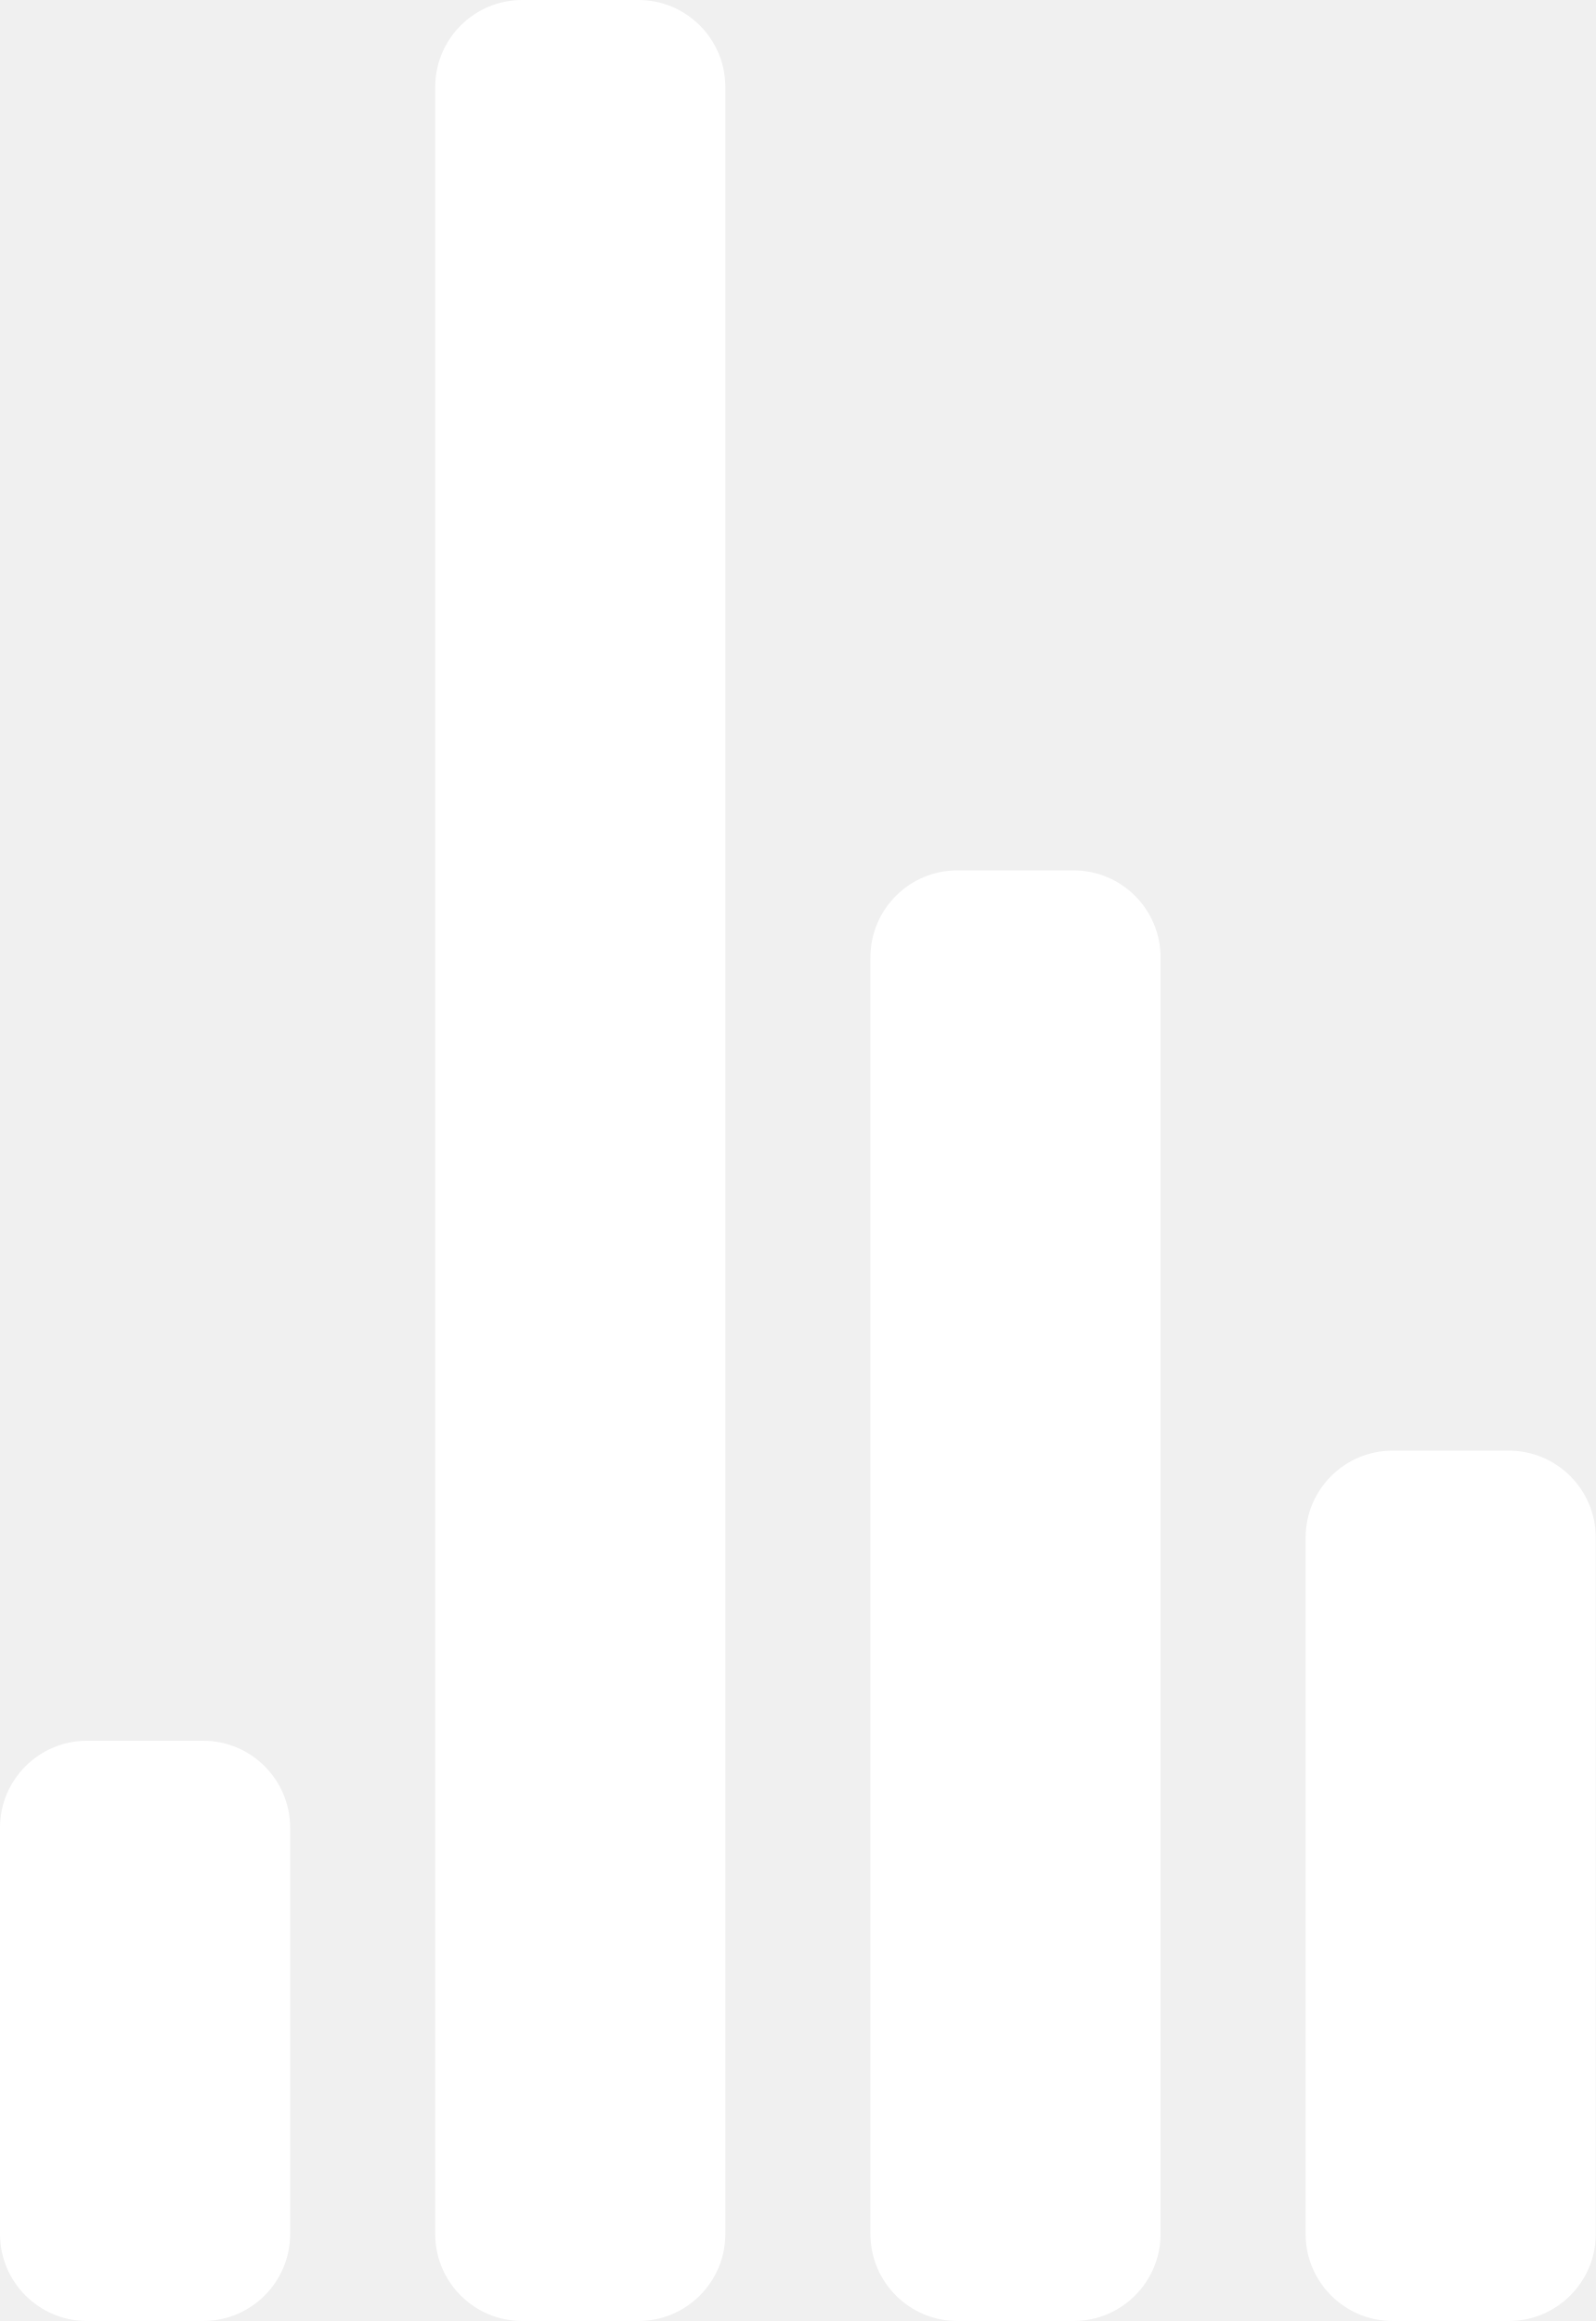
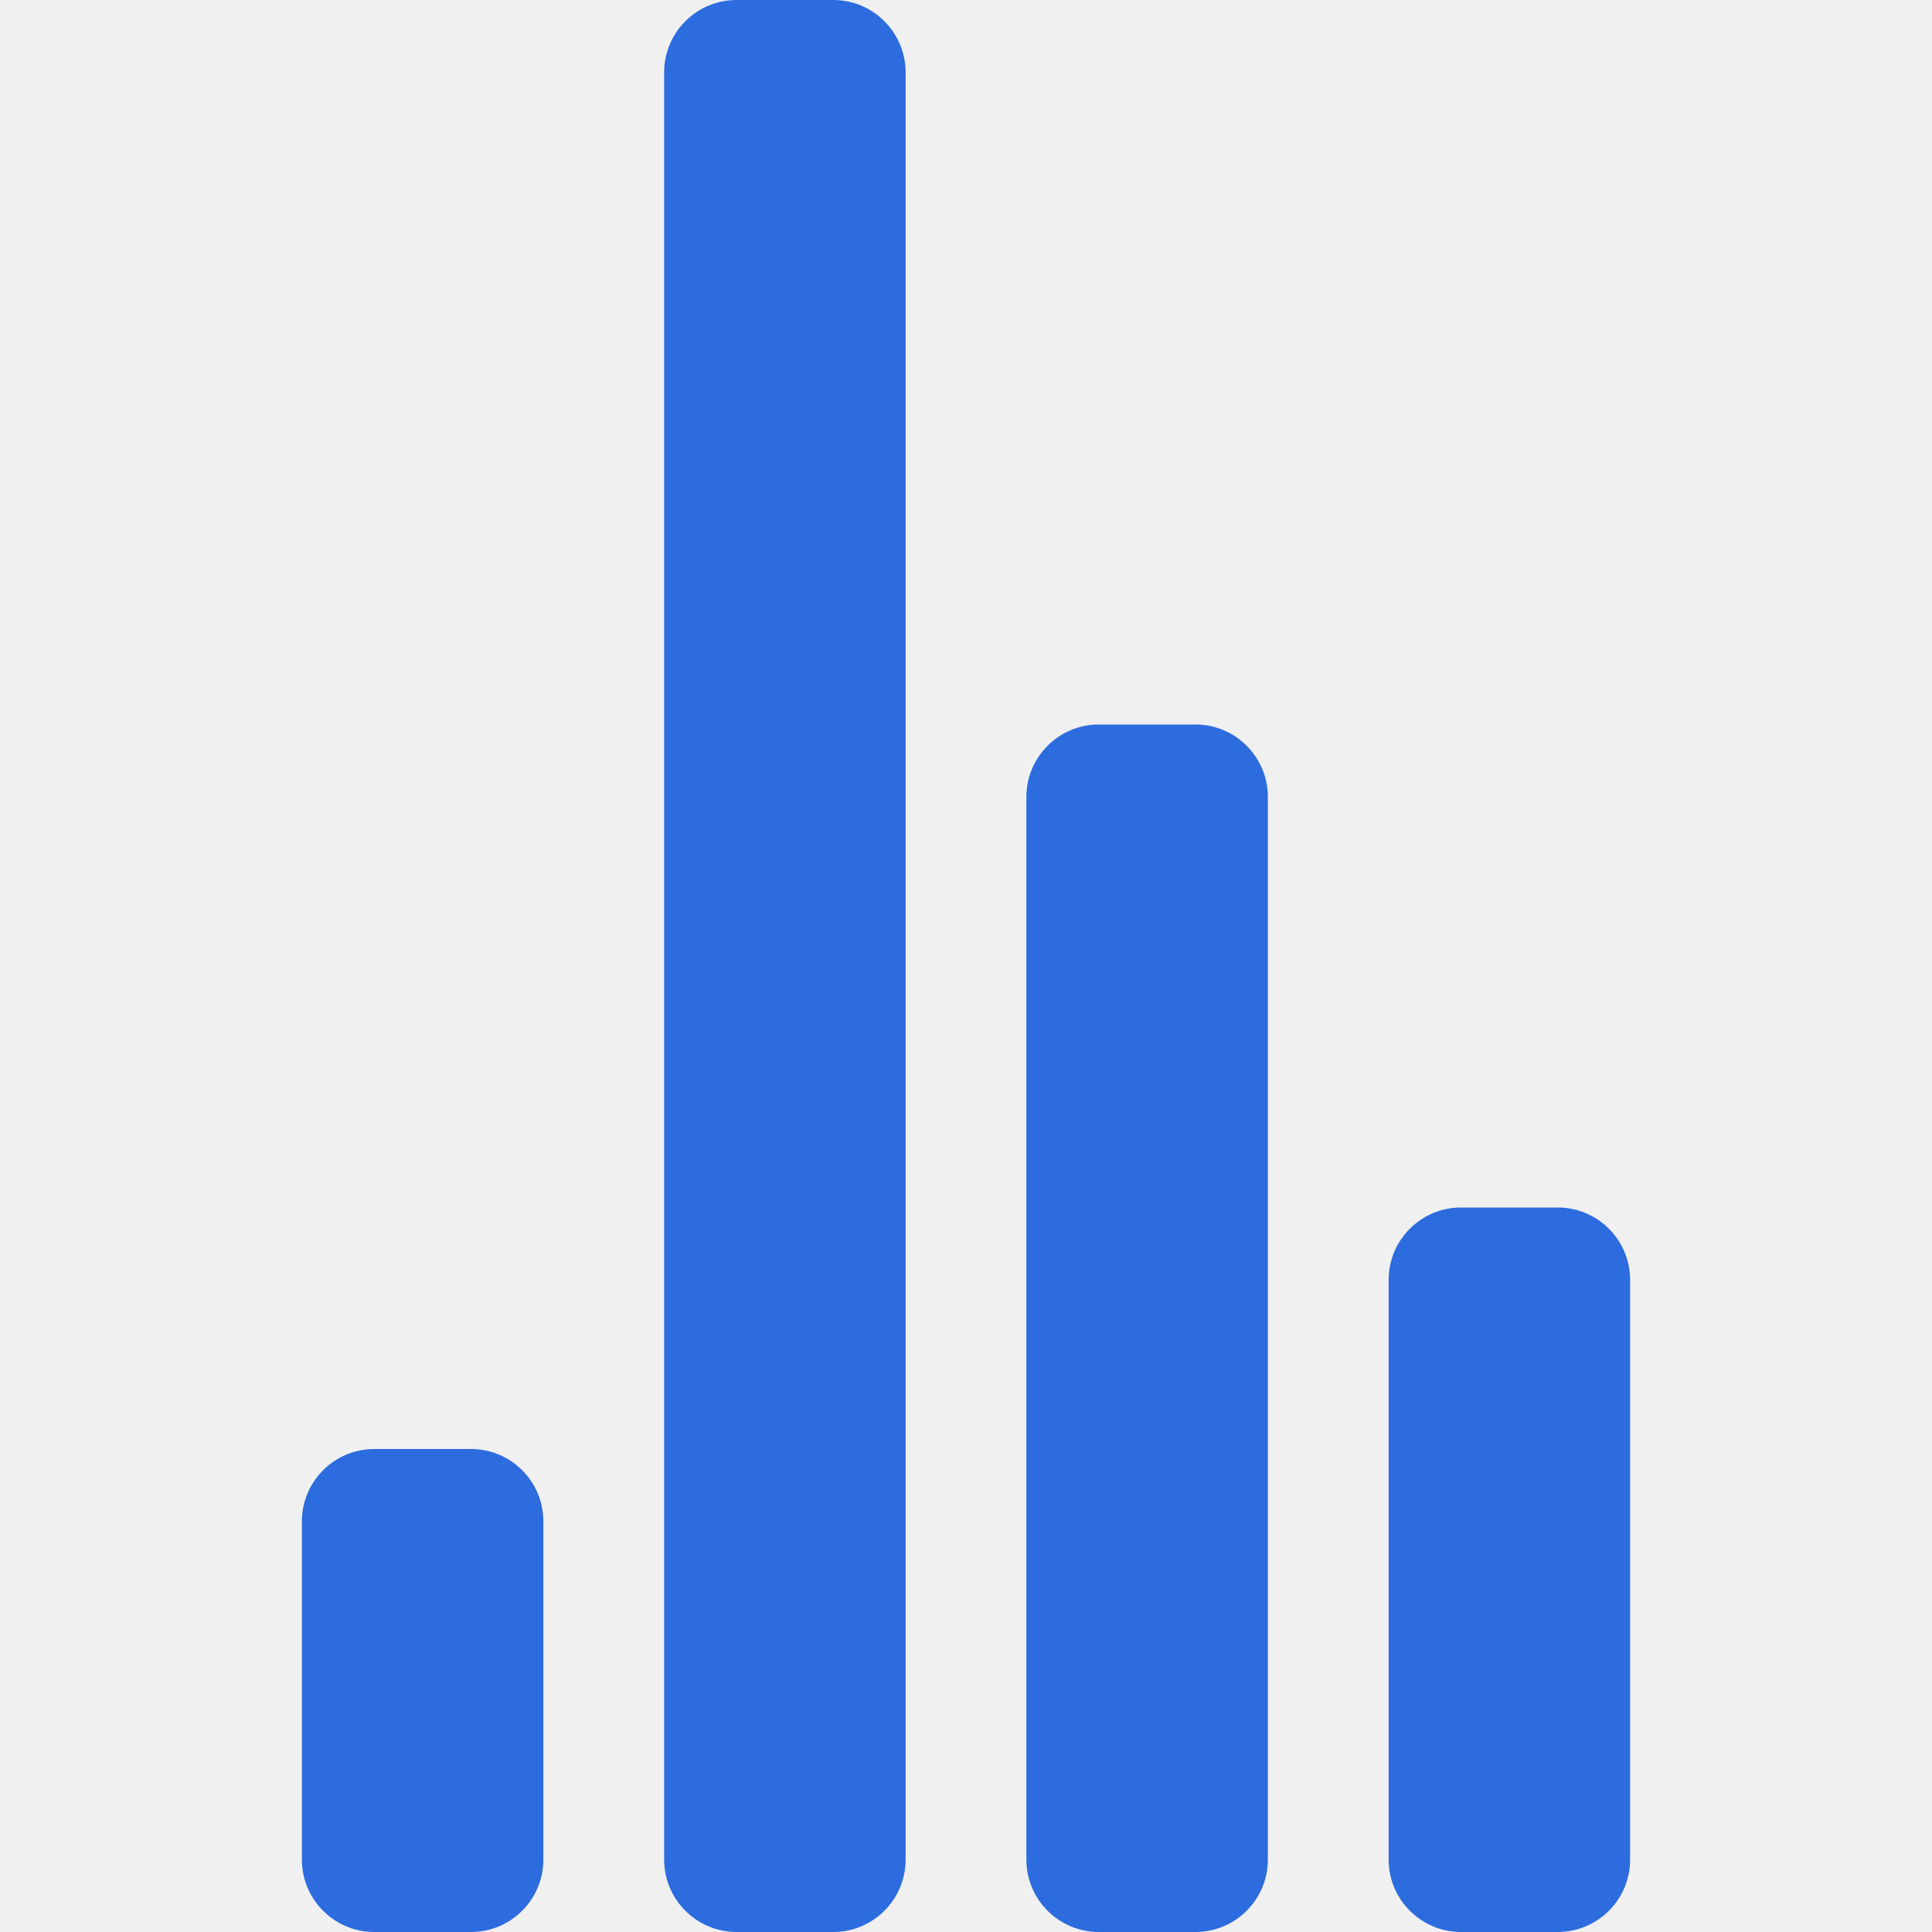
- <svg xmlns="http://www.w3.org/2000/svg" width="55" height="80" viewBox="0 0 55 80" fill="#FFF">
-   <g transform="matrix(1 0 0 -1 0 80)">
-     <rect width="10" height="20" rx="3">
-       <animate attributeName="height" begin="0s" dur="4.3s" values="20;45;57;80;64;32;66;45;64;23;66;13;64;56;34;34;2;23;76;79;20" calcMode="linear" repeatCount="indefinite" />
-     </rect>
-     <rect x="15" width="10" height="80" rx="3">
-       <animate attributeName="height" begin="0s" dur="2s" values="80;55;33;5;75;23;73;33;12;14;60;80" calcMode="linear" repeatCount="indefinite" />
-     </rect>
-     <rect x="30" width="10" height="50" rx="3">
-       <animate attributeName="height" begin="0s" dur="1.4s" values="50;34;78;23;56;23;34;76;80;54;21;50" calcMode="linear" repeatCount="indefinite" />
-     </rect>
-     <rect x="45" width="10" height="30" rx="3">
-       <animate attributeName="height" begin="0s" dur="2s" values="30;45;13;80;56;72;45;76;34;23;67;30" calcMode="linear" repeatCount="indefinite" />
-     </rect>
+ <svg xmlns="http://www.w3.org/2000/svg" id="SvgjsSvg1001" width="288" height="288" version="1.1">
+   <defs id="SvgjsDefs1002" />
+   <g id="SvgjsG1008">
+     <svg width="288" height="288" fill="#FFF" viewBox="0 0 55 80">
+       <g transform="matrix(1 0 0 -1 0 80)" fill="#2d6cdf" class="color000 svgShape">
+         <rect width="10" height="20" rx="3" fill="#2d6cdf" class="color000 svgShape">
+           <animate attributeName="height" begin="0s" calcMode="linear" dur="4.3s" repeatCount="indefinite" values="20;45;57;80;64;32;66;45;64;23;66;13;64;56;34;34;2;23;76;79;20" />
+         </rect>
+         <rect width="10" height="80" x="15" rx="3" fill="#2d6cdf" class="color000 svgShape">
+           <animate attributeName="height" begin="0s" calcMode="linear" dur="2s" repeatCount="indefinite" values="80;55;33;5;75;23;73;33;12;14;60;80" />
+         </rect>
+         <rect width="10" height="50" x="30" rx="3" fill="#2d6cdf" class="color000 svgShape">
+           <animate attributeName="height" begin="0s" calcMode="linear" dur="1.4s" repeatCount="indefinite" values="50;34;78;23;56;23;34;76;80;54;21;50" />
+         </rect>
+         <rect width="10" height="30" x="45" rx="3" fill="#2d6cdf" class="color000 svgShape">
+           <animate attributeName="height" begin="0s" calcMode="linear" dur="2s" repeatCount="indefinite" values="30;45;13;80;56;72;45;76;34;23;67;30" />
+         </rect>
+       </g>
+     </svg>
  </g>
</svg>
